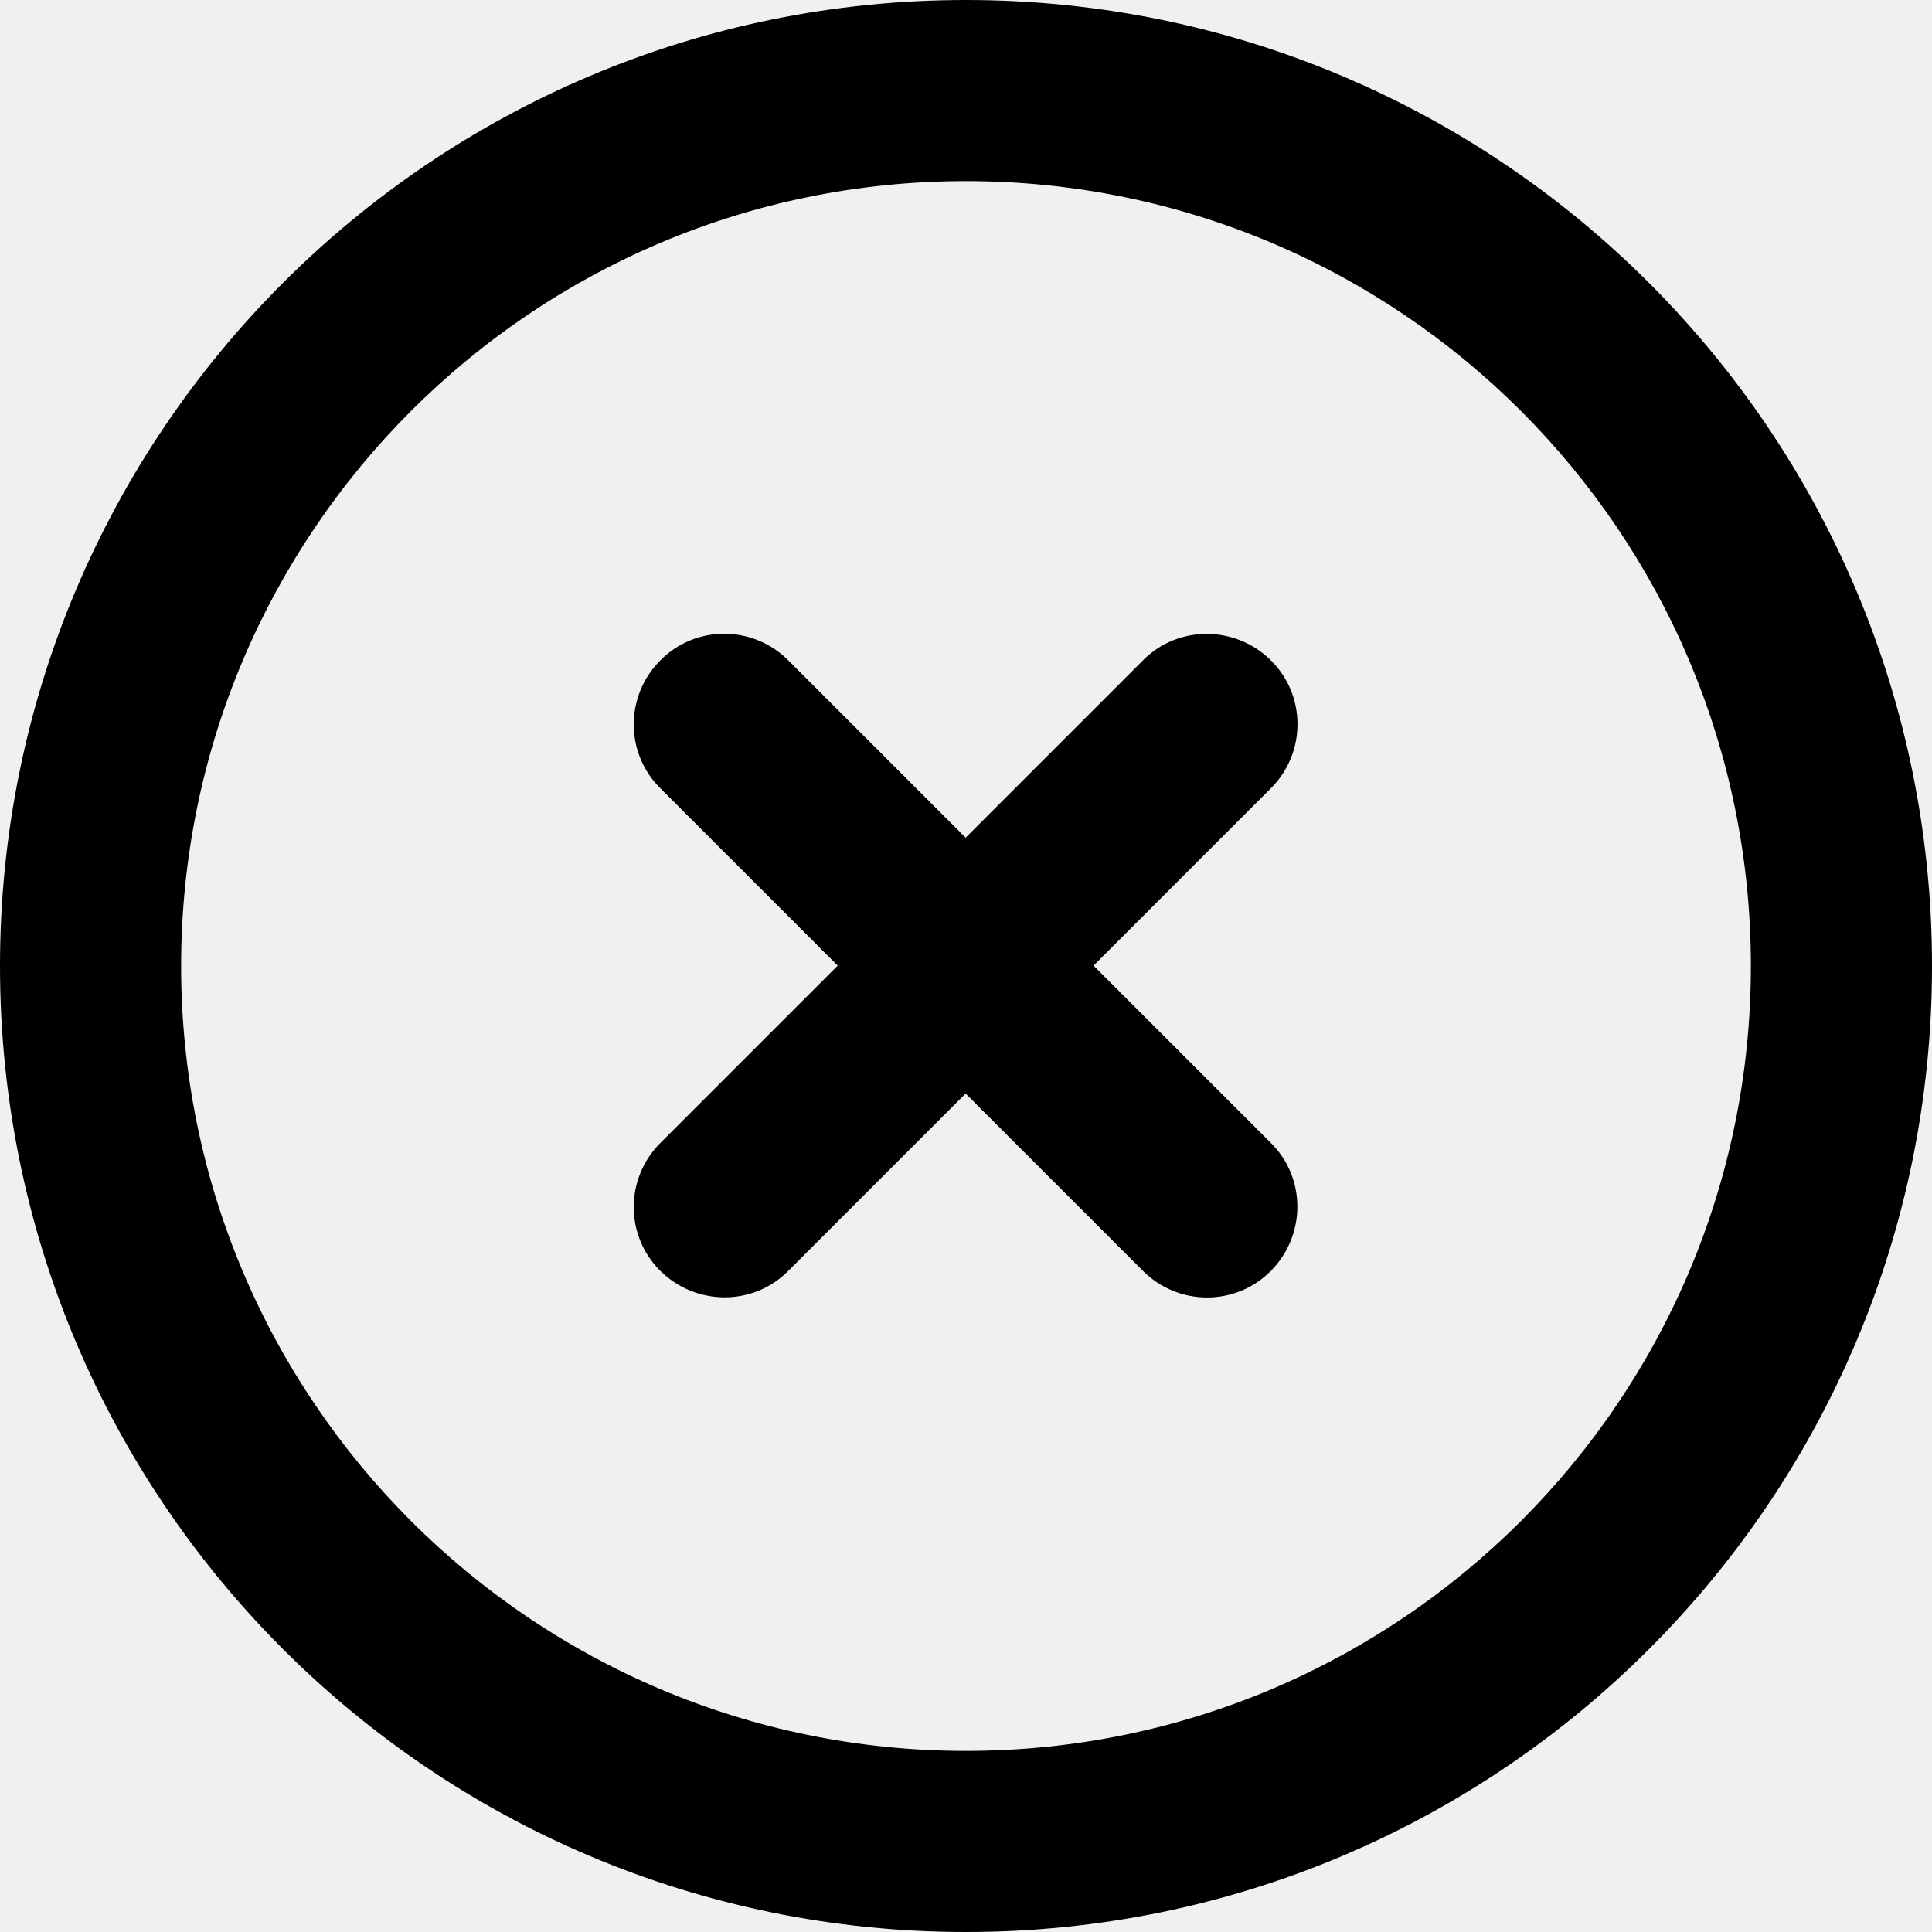
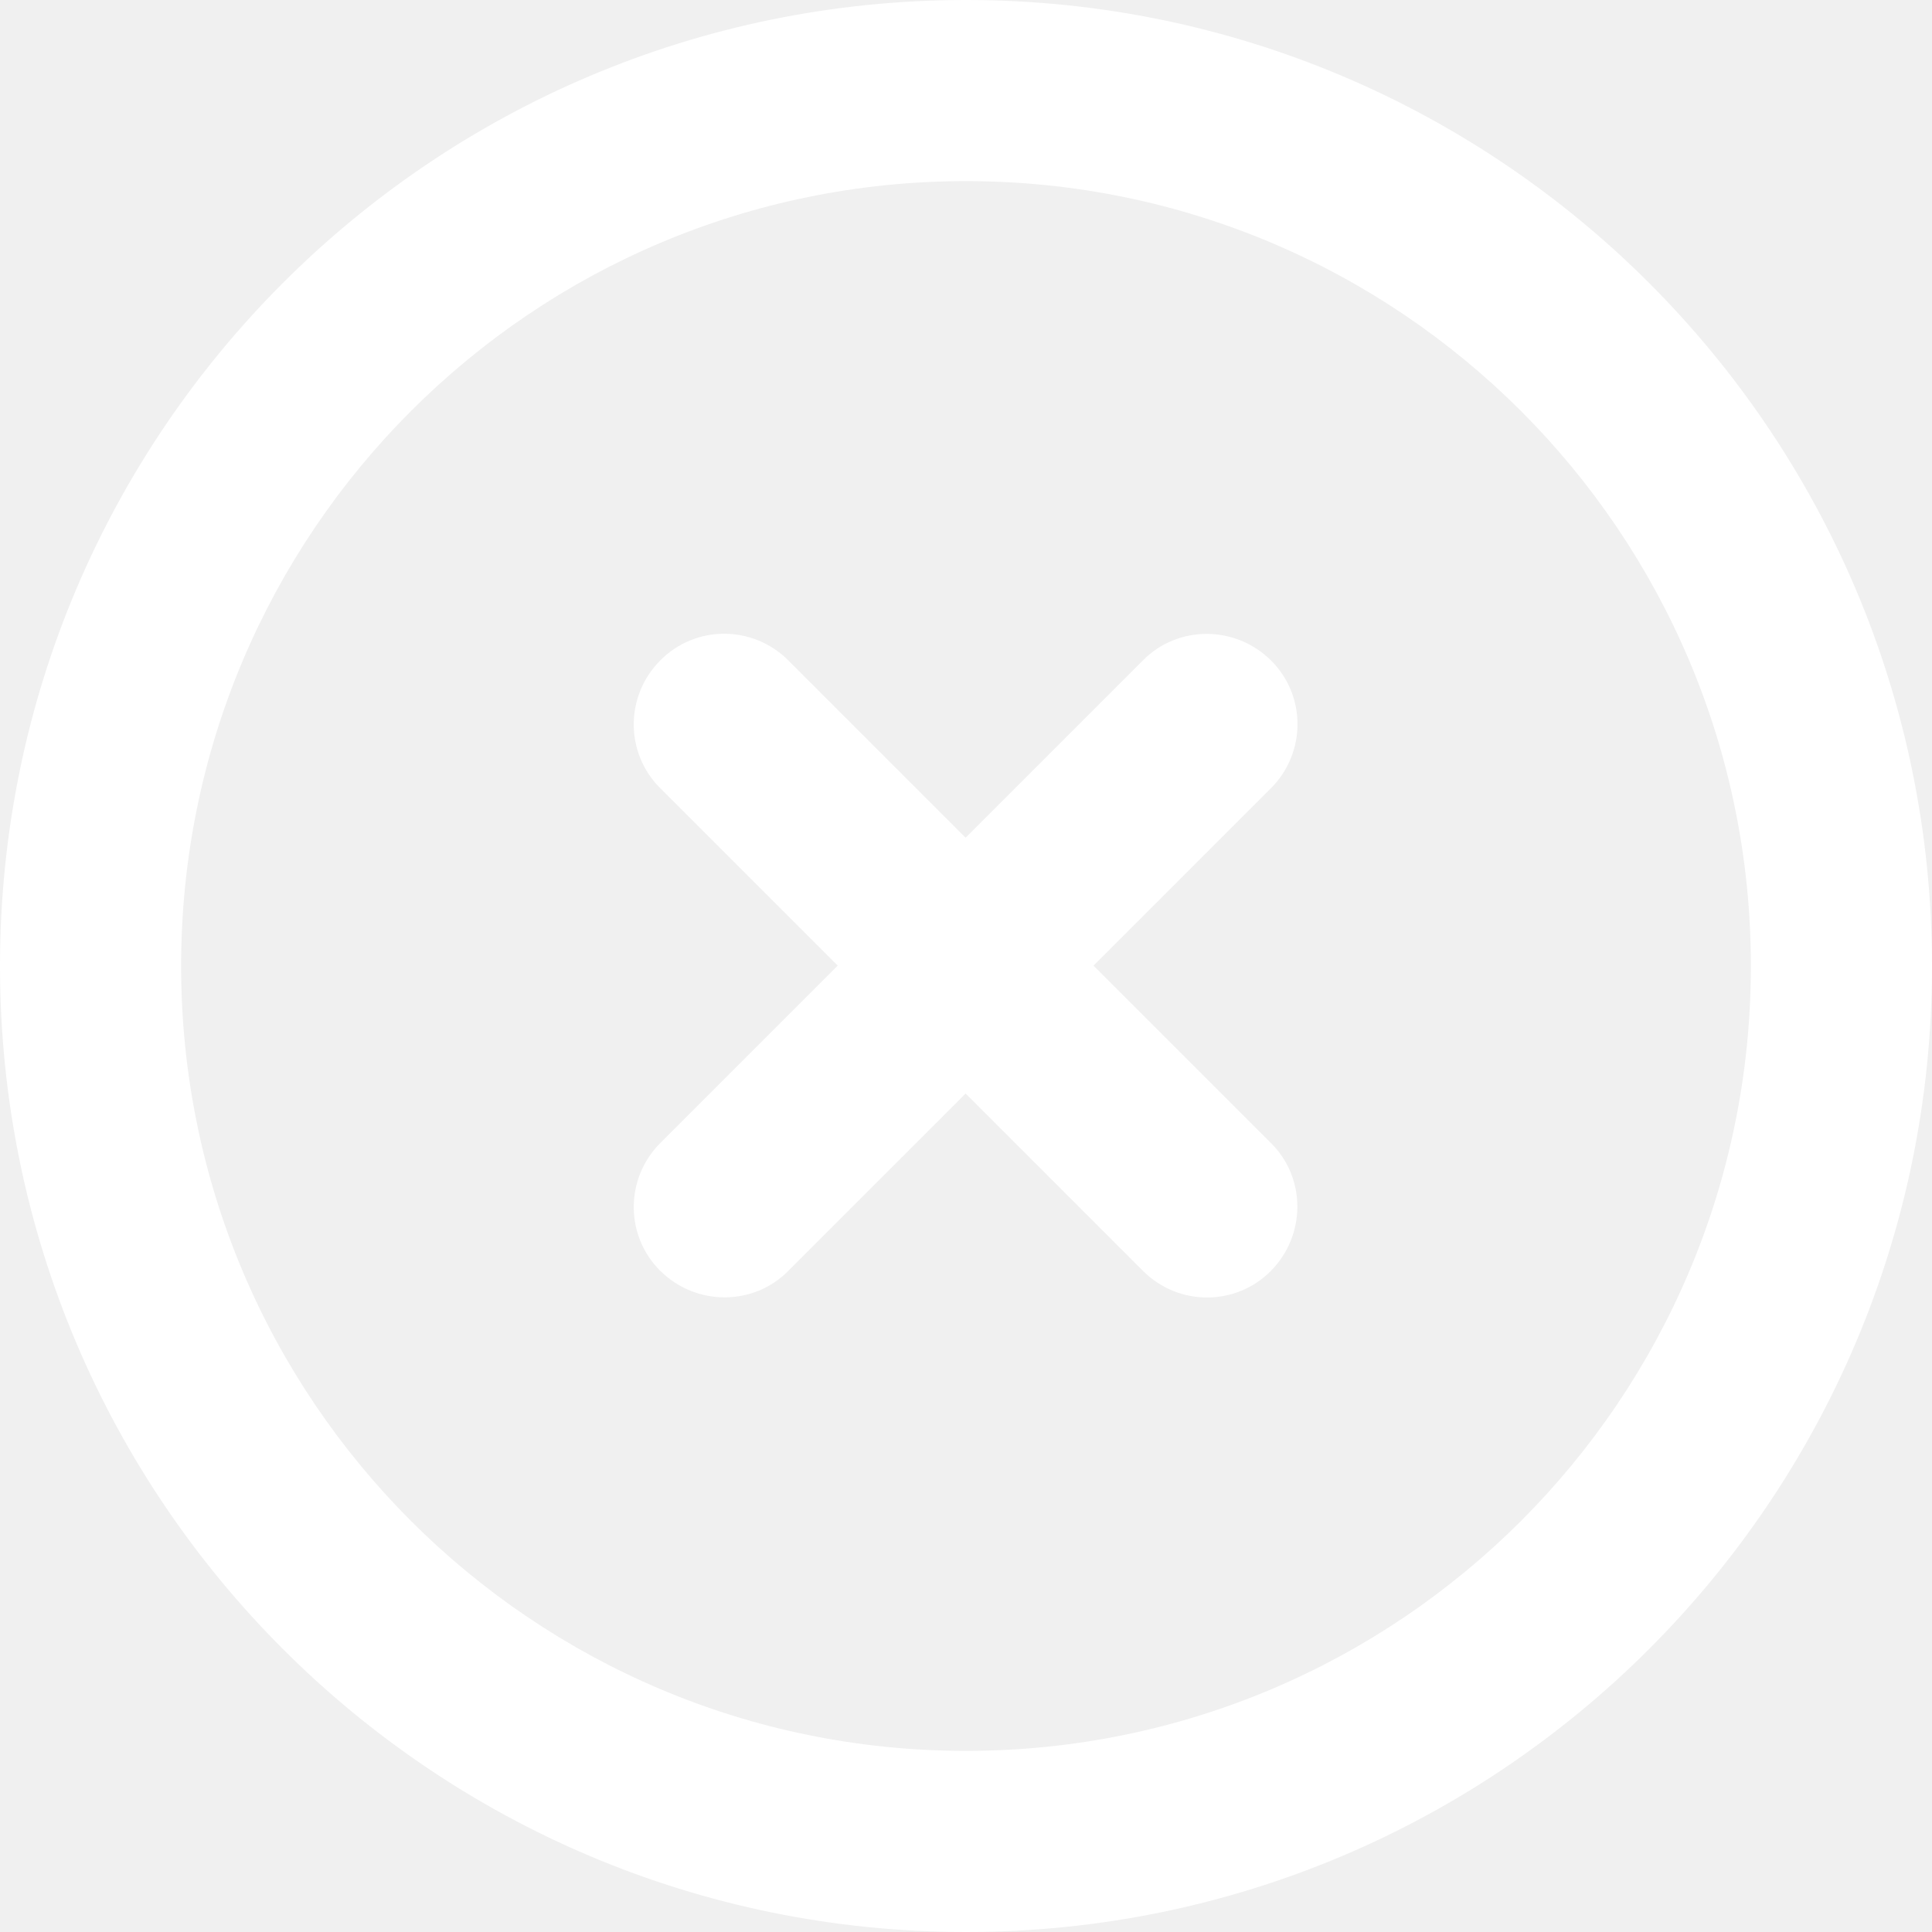
<svg xmlns="http://www.w3.org/2000/svg" height="16" width="16" viewBox="0 0 512 512">
-   <path d="M256 48a208 208 0 1 1 0 416 208 208 0 1 1 0-416zm0 464A256 256 0 1 0 256 0a256 256 0 1 0 0 512zM175 175c-9.4 9.4-9.4 24.6 0 33.9l47 47-47 47c-9.4 9.4-9.4 24.6 0 33.9s24.6 9.4 33.9 0l47-47 47 47c9.4 9.4 24.6 9.4 33.9 0s9.4-24.6 0-33.9l-47-47 47-47c9.4-9.4 9.4-24.6 0-33.9s-24.6-9.4-33.9 0l-47 47-47-47c-9.4-9.4-24.6-9.4-33.9 0z" />
+   <path fill="#ffffff" d="M256 48a208 208 0 1 1 0 416 208 208 0 1 1 0-416zm0 464A256 256 0 1 0 256 0a256 256 0 1 0 0 512zM175 175c-9.4 9.4-9.4 24.6 0 33.9l47 47-47 47c-9.4 9.4-9.4 24.6 0 33.9s24.6 9.4 33.9 0l47-47 47 47c9.4 9.4 24.6 9.4 33.9 0s9.4-24.6 0-33.9l-47-47 47-47c9.4-9.4 9.4-24.6 0-33.9s-24.6-9.4-33.9 0l-47 47-47-47c-9.4-9.4-24.6-9.4-33.9 0z" />
</svg>
